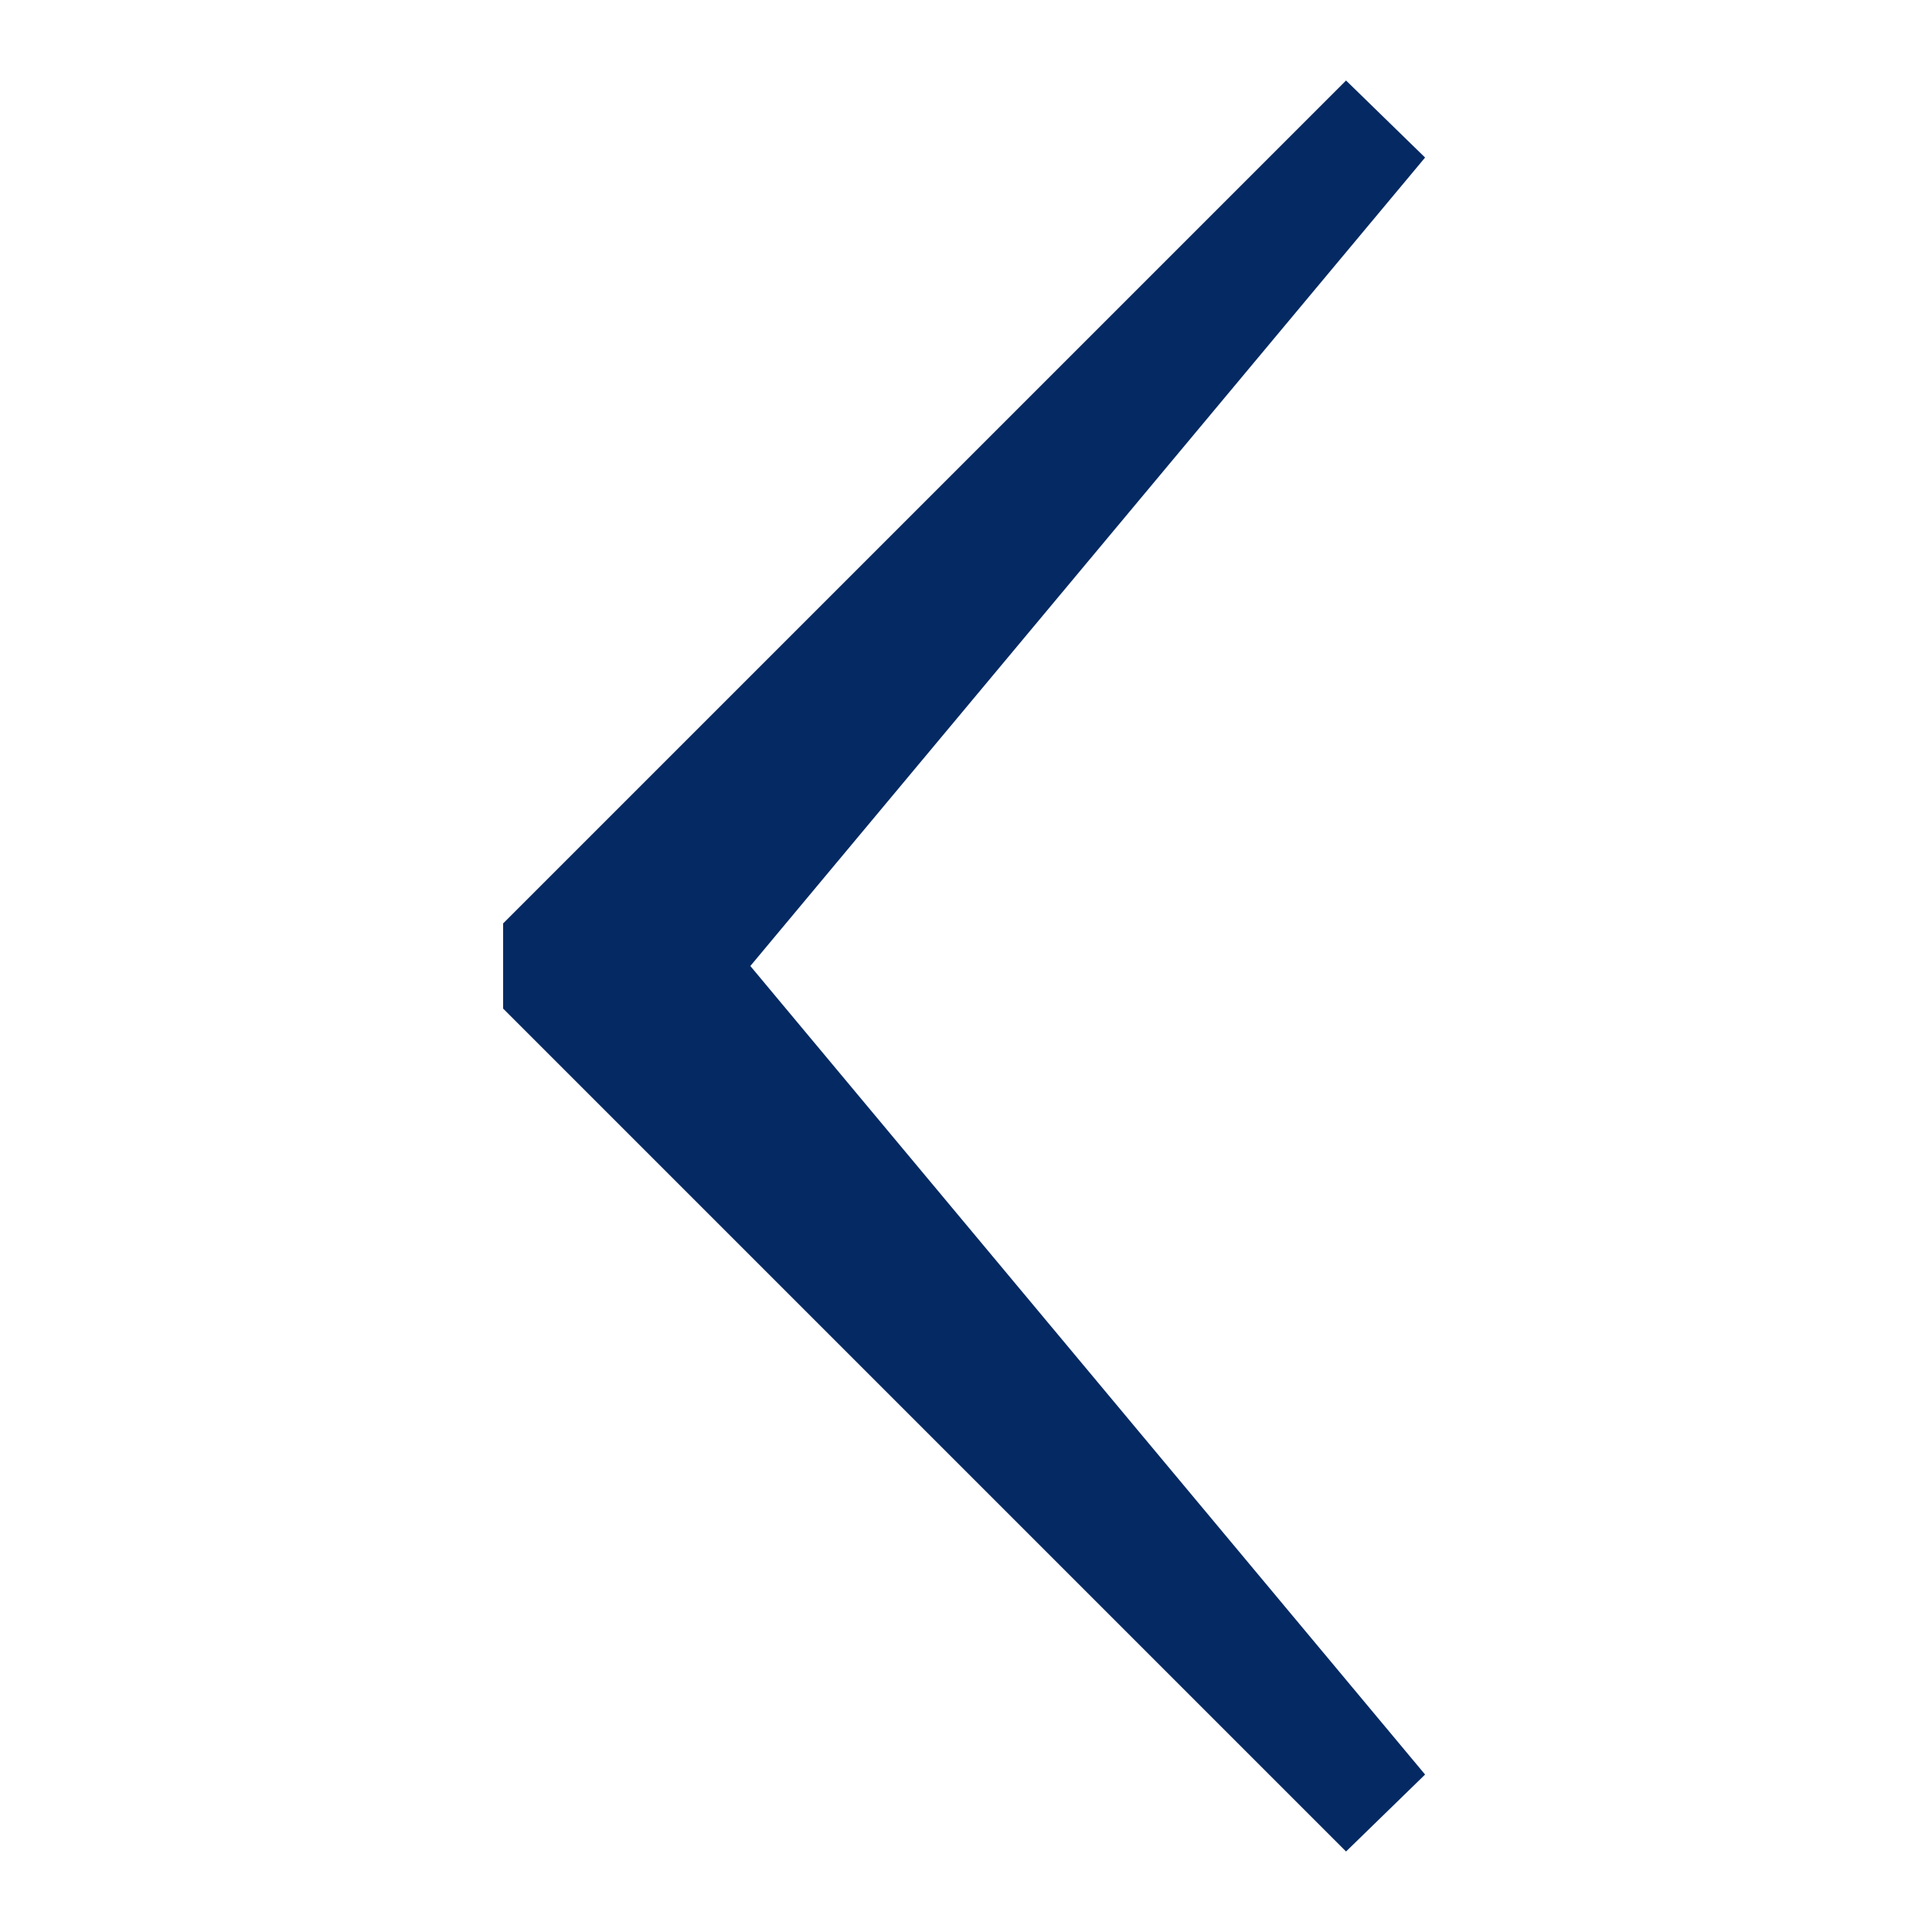
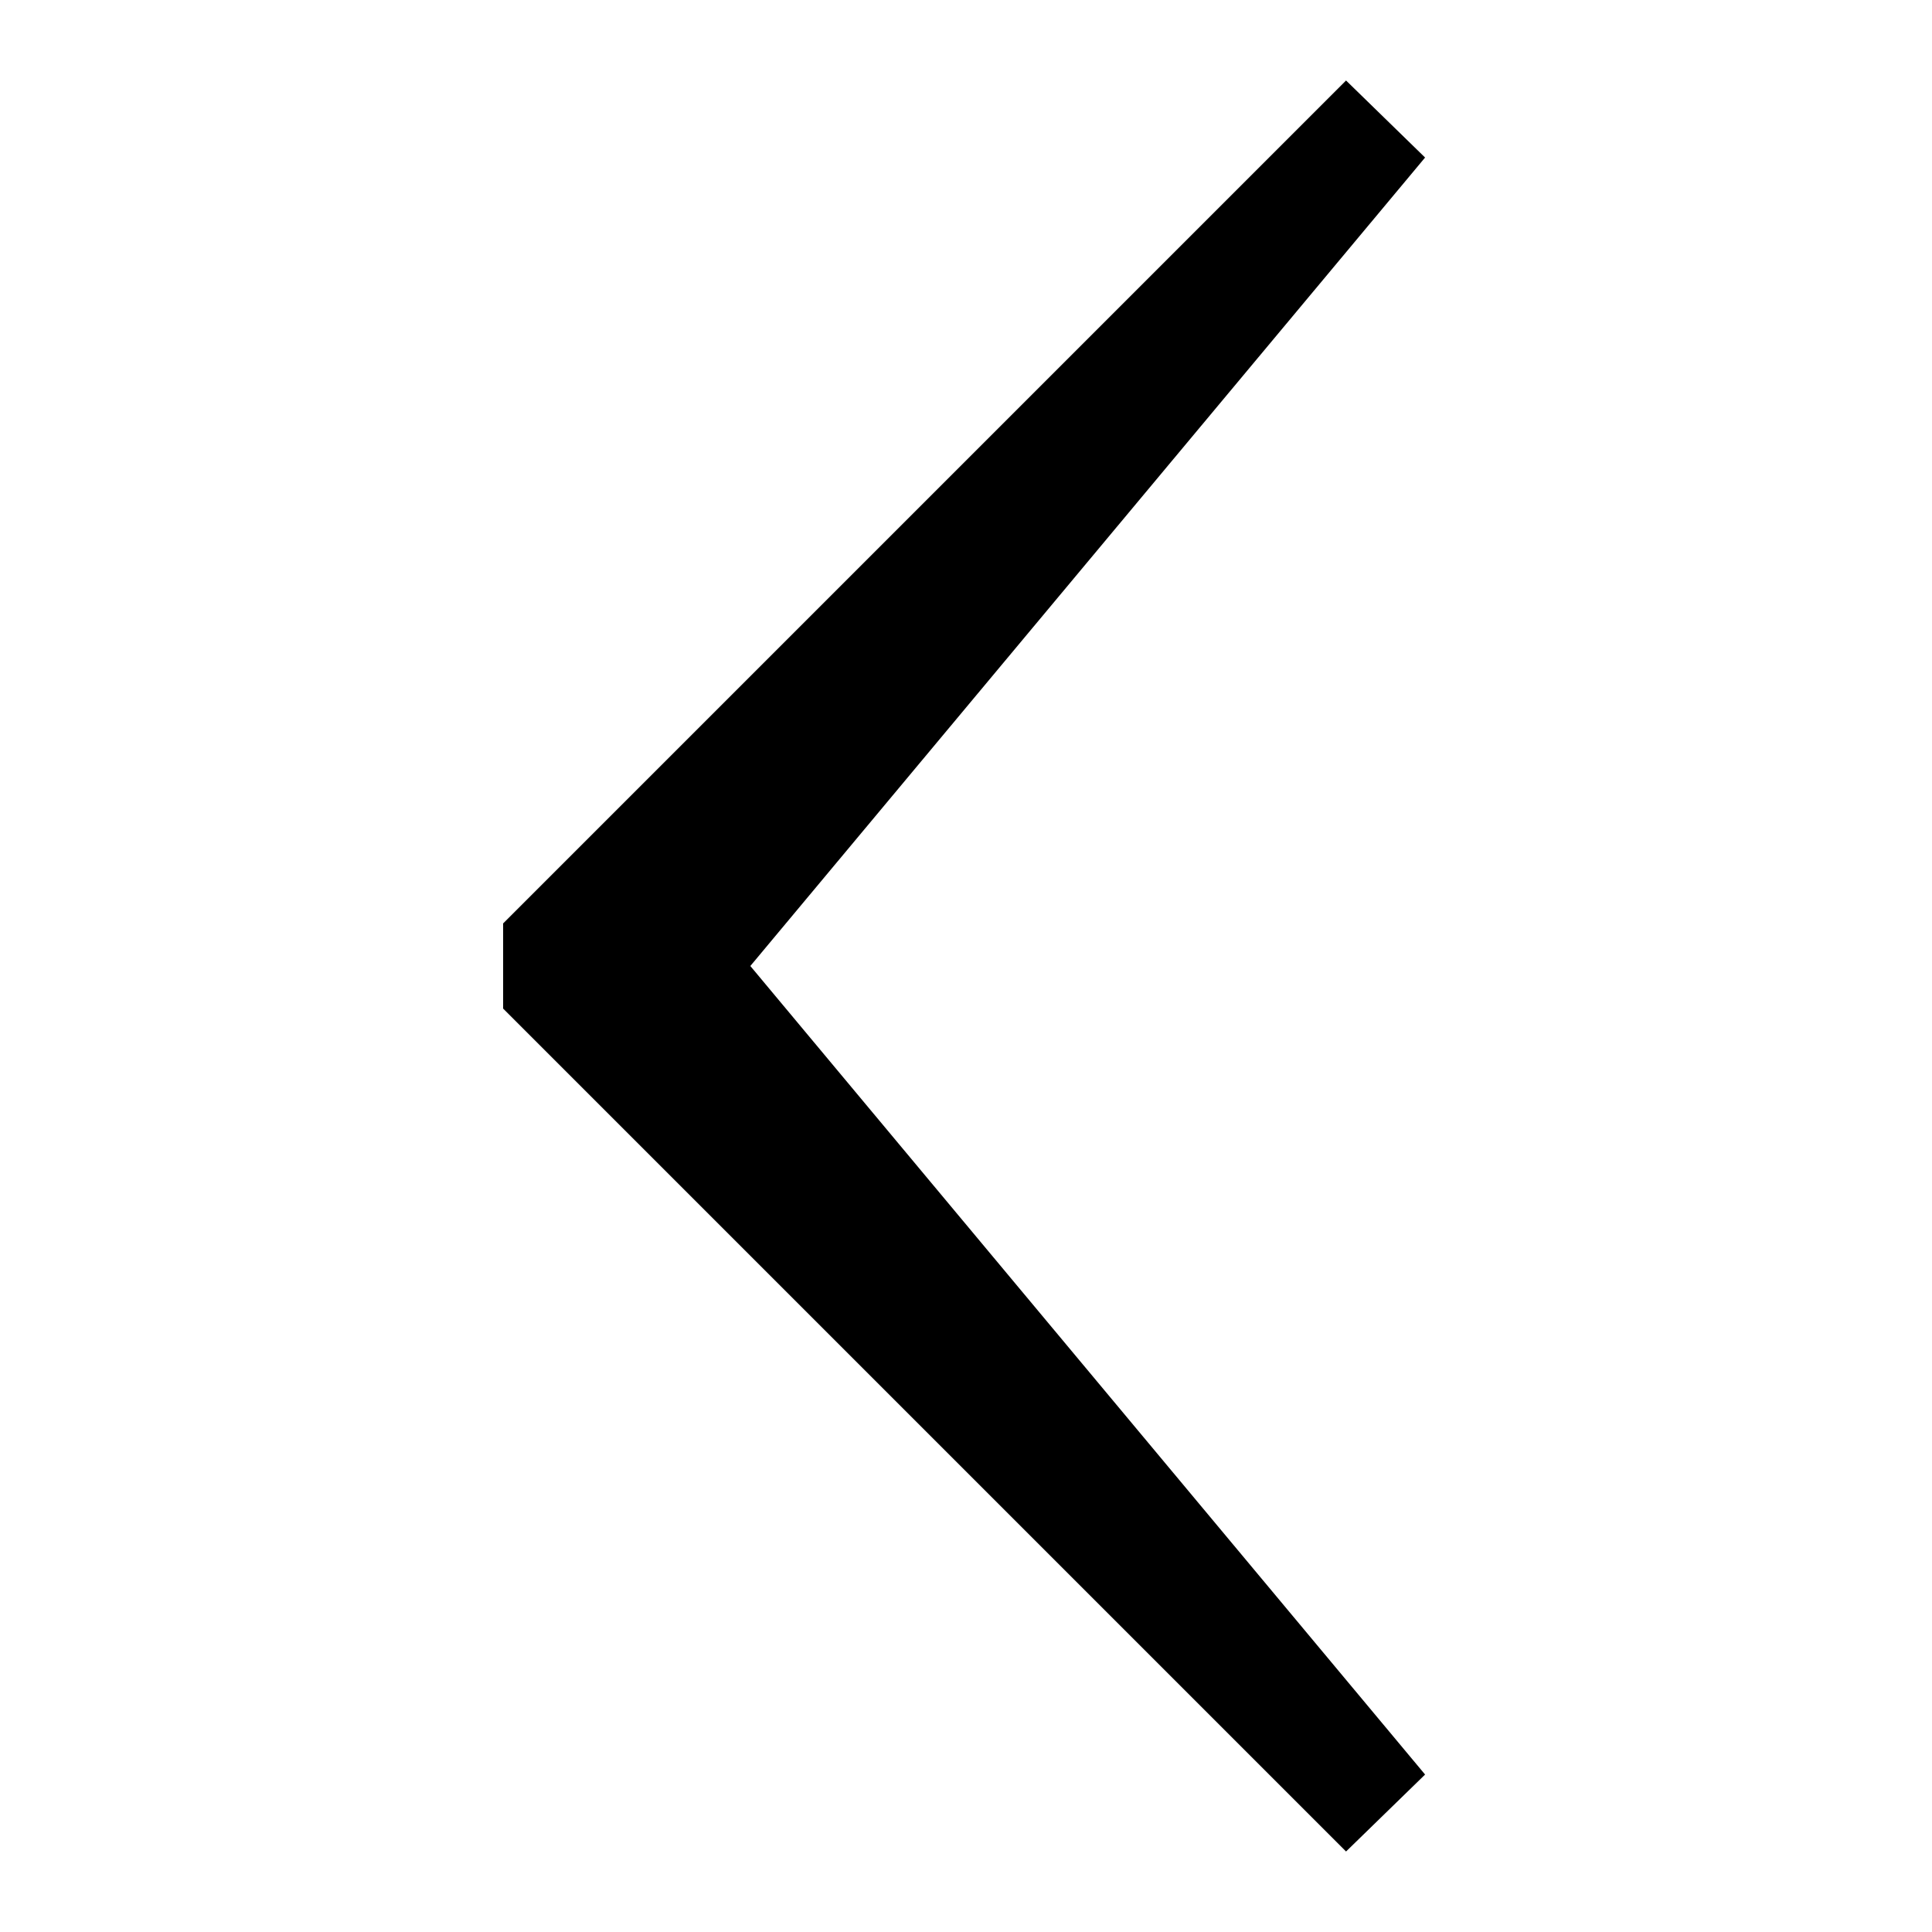
- <svg xmlns="http://www.w3.org/2000/svg" width="24" height="24" viewBox="0 0 24 24" fill="none">
-   <path fill-rule="evenodd" clip-rule="evenodd" d="M16.721 1L6.25 11.471V12.529L16.721 23L17.703 22.044L9.321 12L17.703 1.957L16.721 1Z" fill="#052962" />
+ <svg xmlns="http://www.w3.org/2000/svg" viewBox="0 0 24 24">
+   <path fill-rule="evenodd" clip-rule="evenodd" d="M16.721 1L6.25 11.471V12.529L16.721 23L17.703 22.044L9.321 12L17.703 1.957L16.721 1Z" />
</svg>
